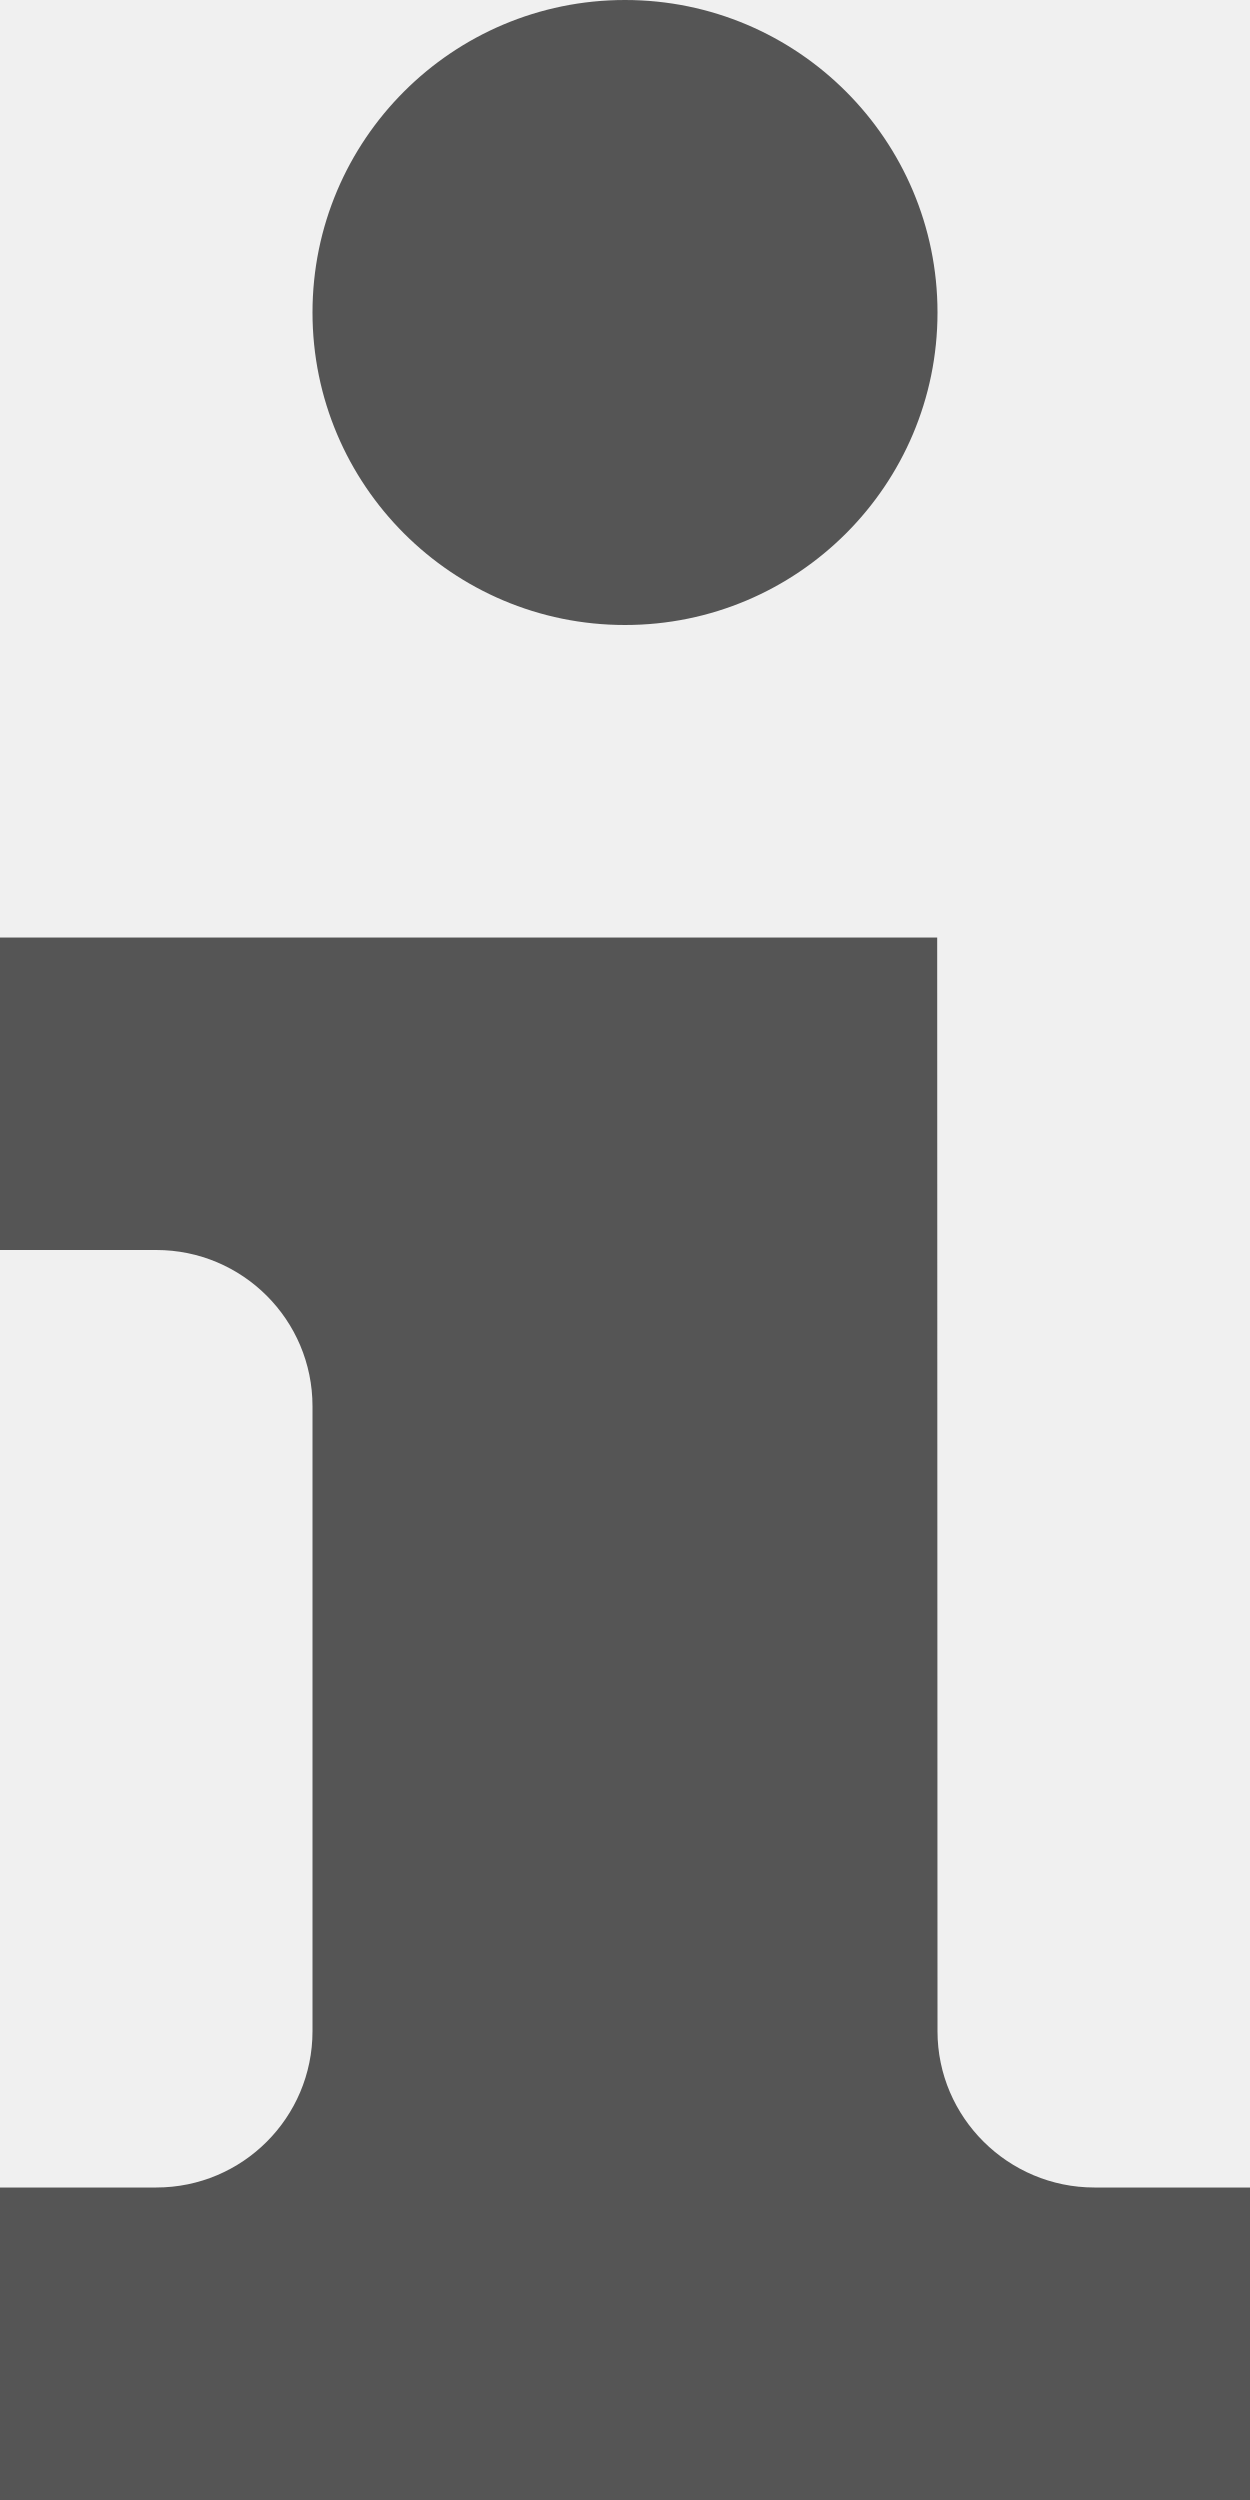
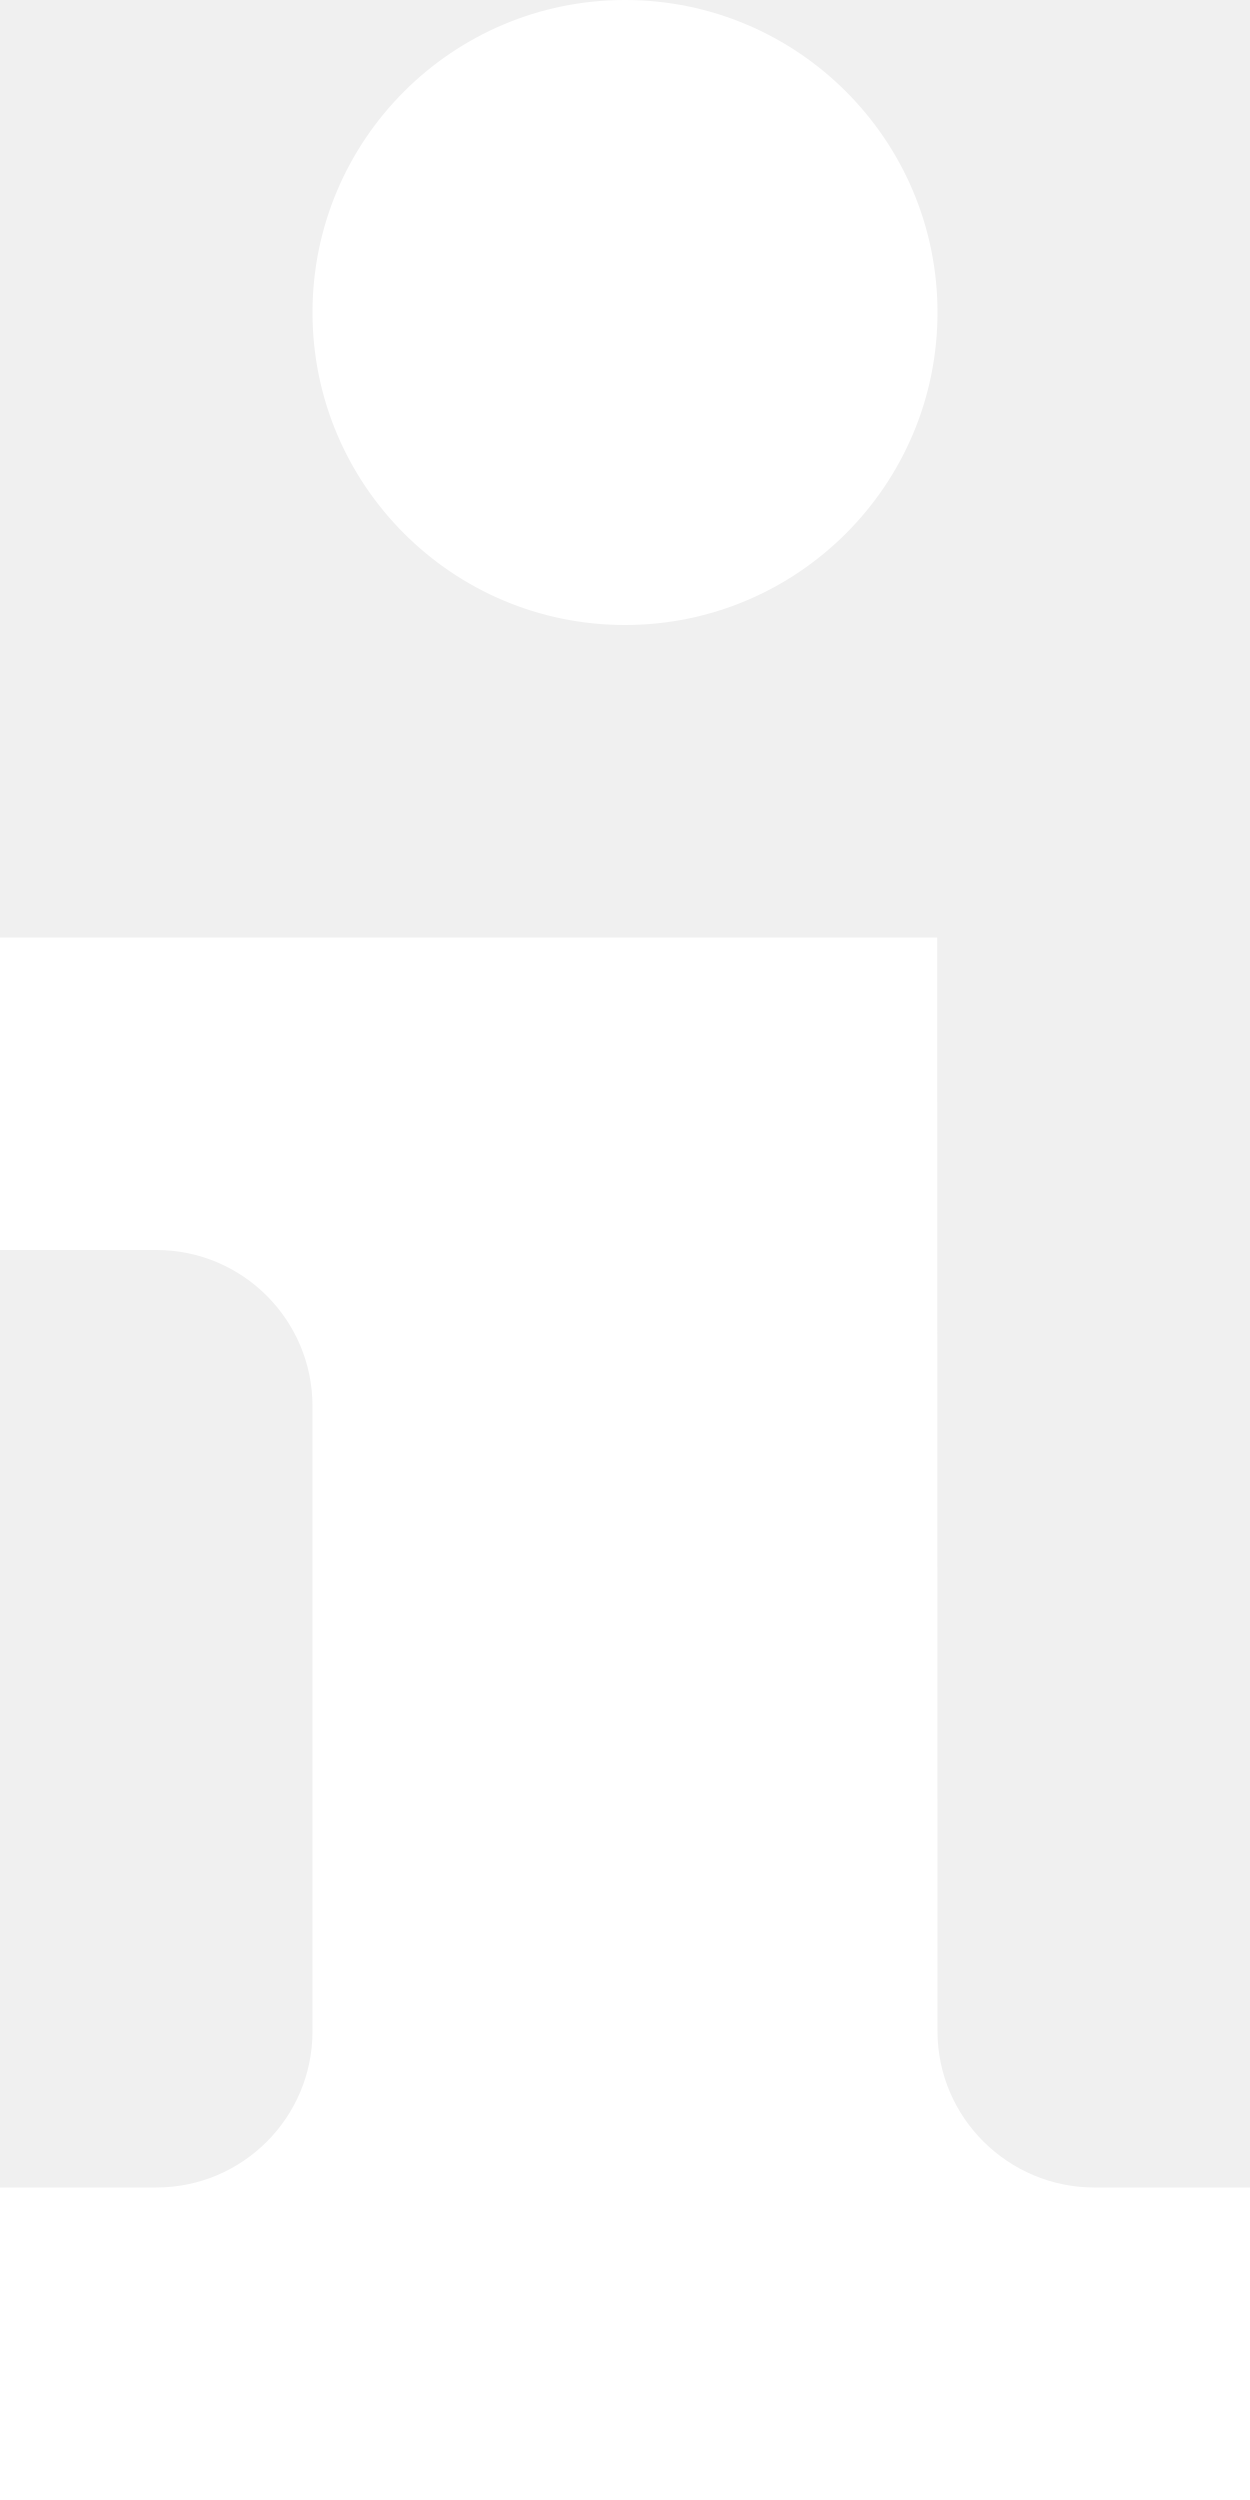
<svg xmlns="http://www.w3.org/2000/svg" version="1.1" width="16" height="32" viewBox="0 0 16 32">
-   <path d="M2 16c1.105 0 2 0.895 2 2v8c0 1.105-0.895 2-2 2h-2v4h16v-4h-1.992c-1.102 0-2.008-0.895-2.008-2l-0.004-14h-11.996v4h2zM4 4c0-2.209 1.791-4 4-4s4 1.791 4 4c0 2.209-1.791 4-4 4s-4-1.791-4-4z" fill="#555" />
+   <path d="M2 16c1.105 0 2 0.895 2 2v8c0 1.105-0.895 2-2 2h-2v4h16v-4h-1.992c-1.102 0-2.008-0.895-2.008-2l-0.004-14h-11.996v4h2zM4 4c0-2.209 1.791-4 4-4s4 1.791 4 4c0 2.209-1.791 4-4 4s-4-1.791-4-4z" fill="#FFF" />
</svg>
